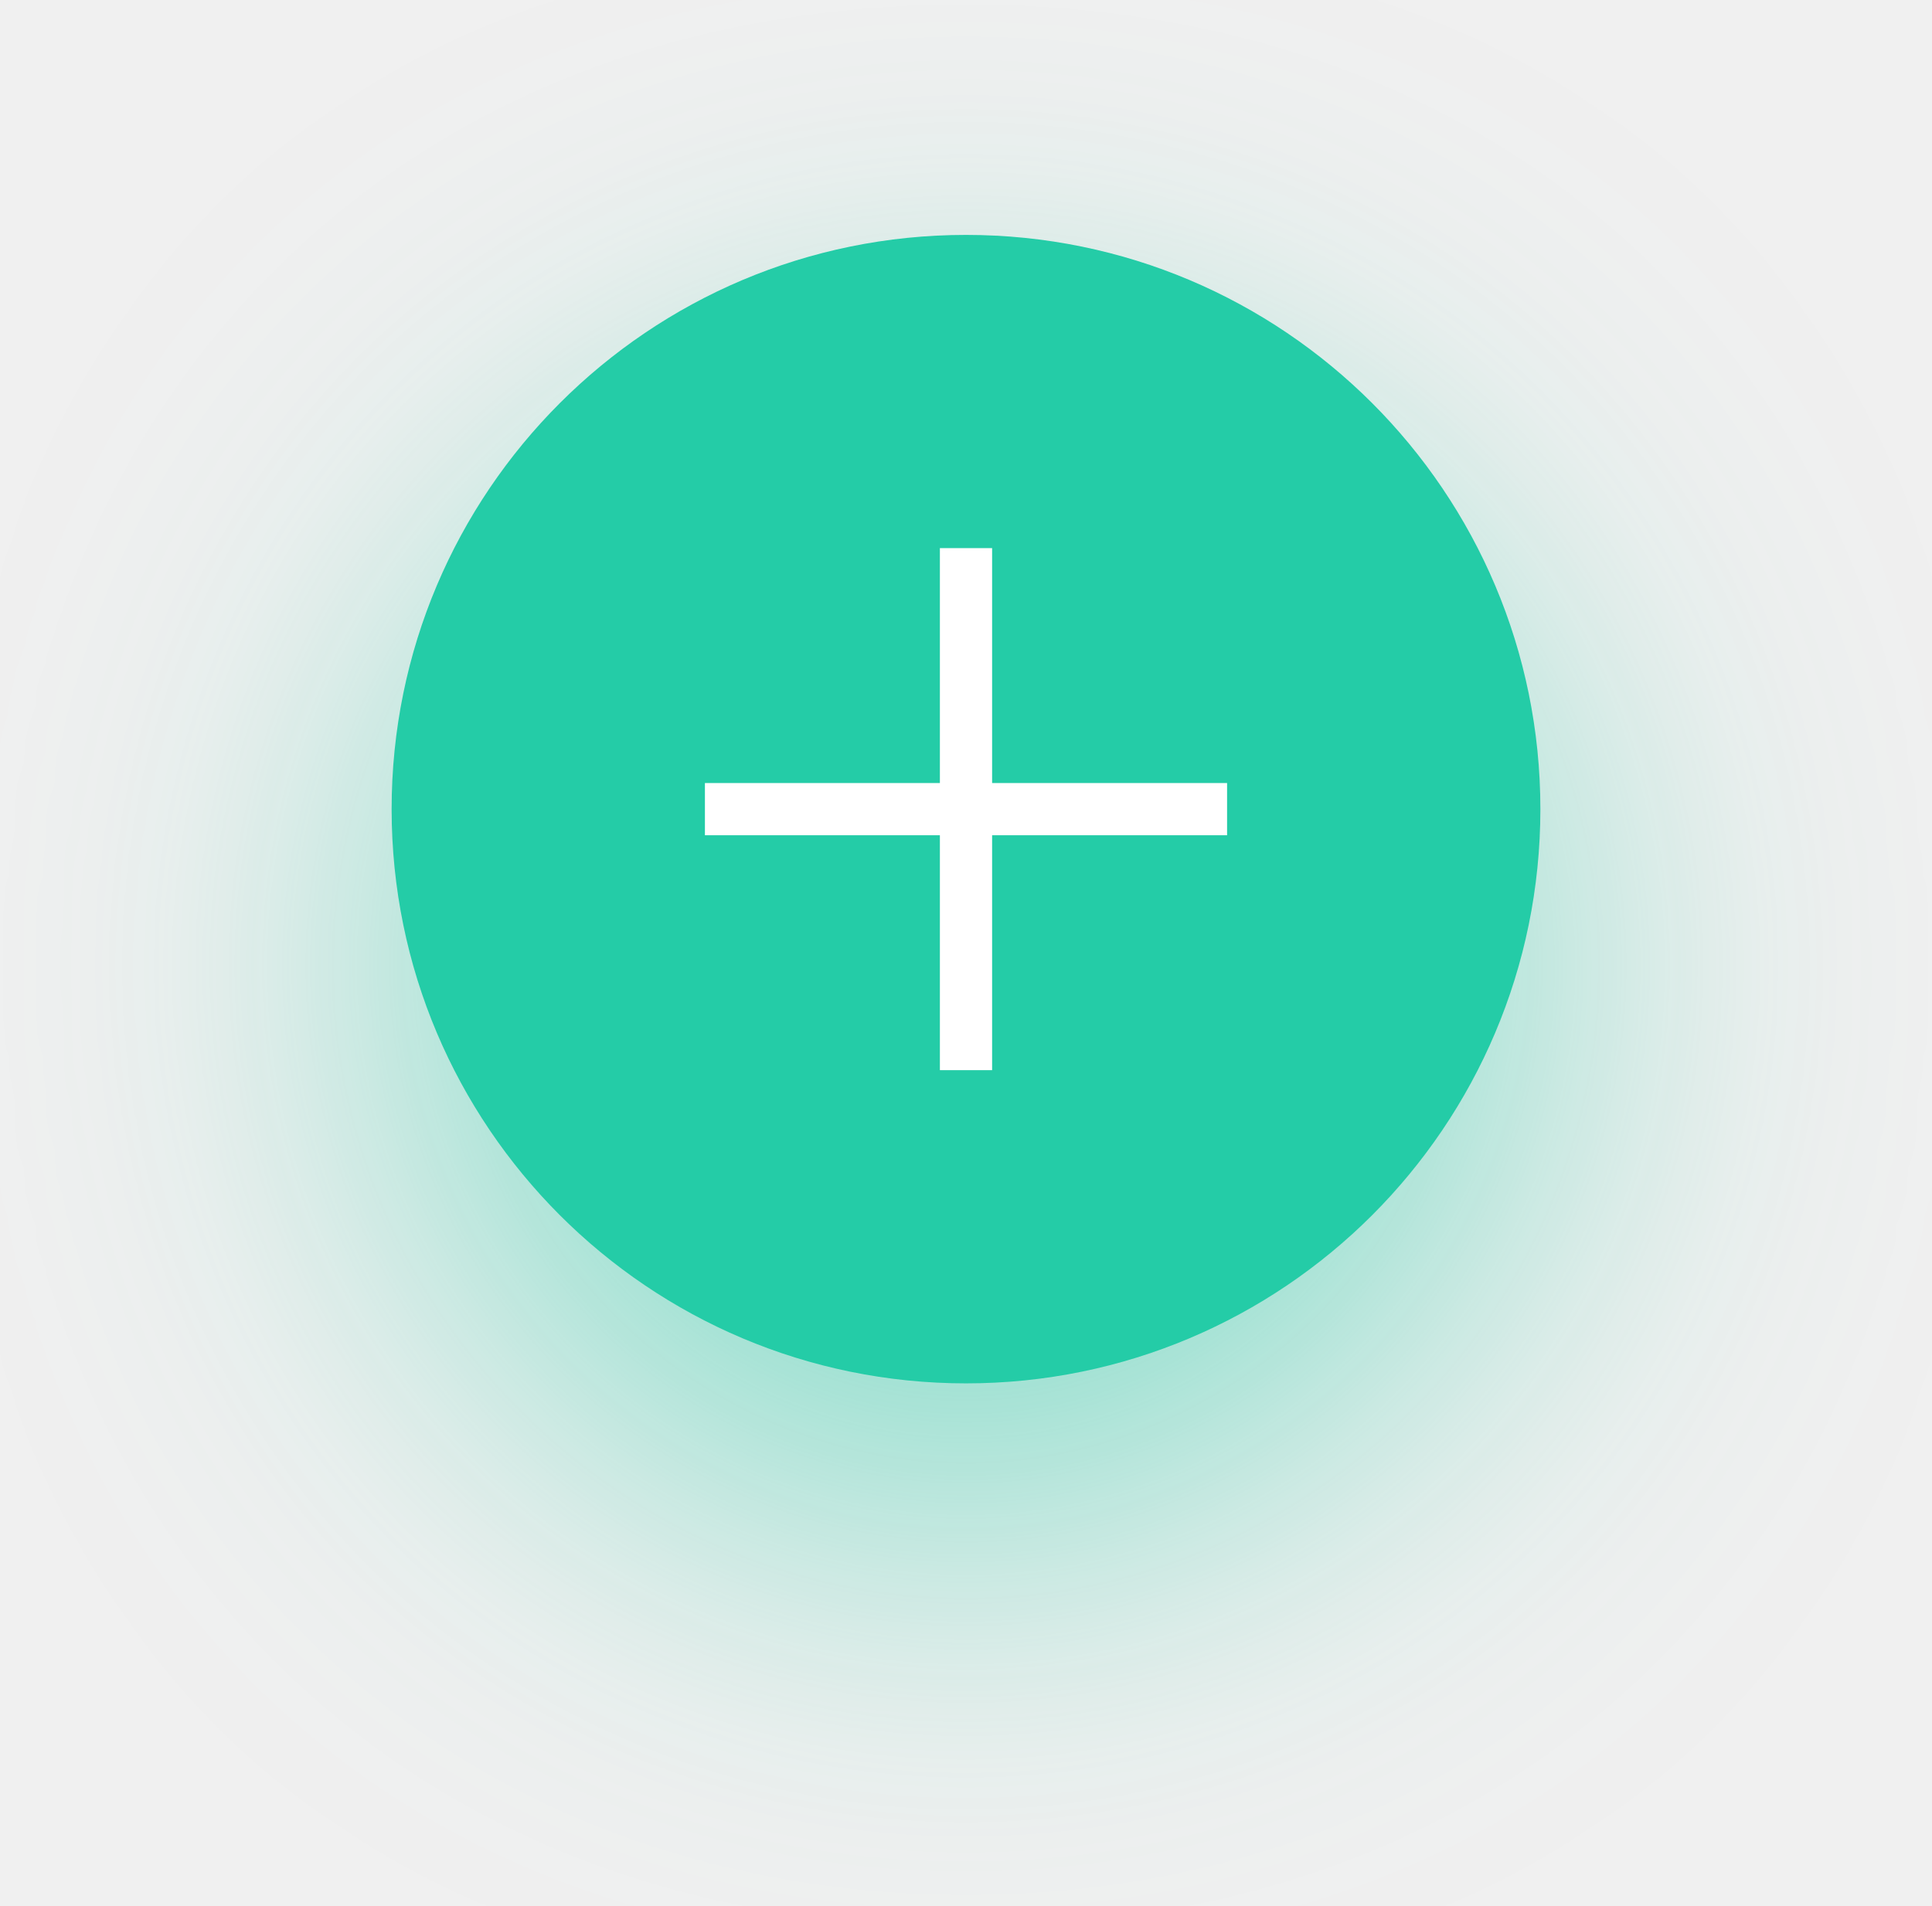
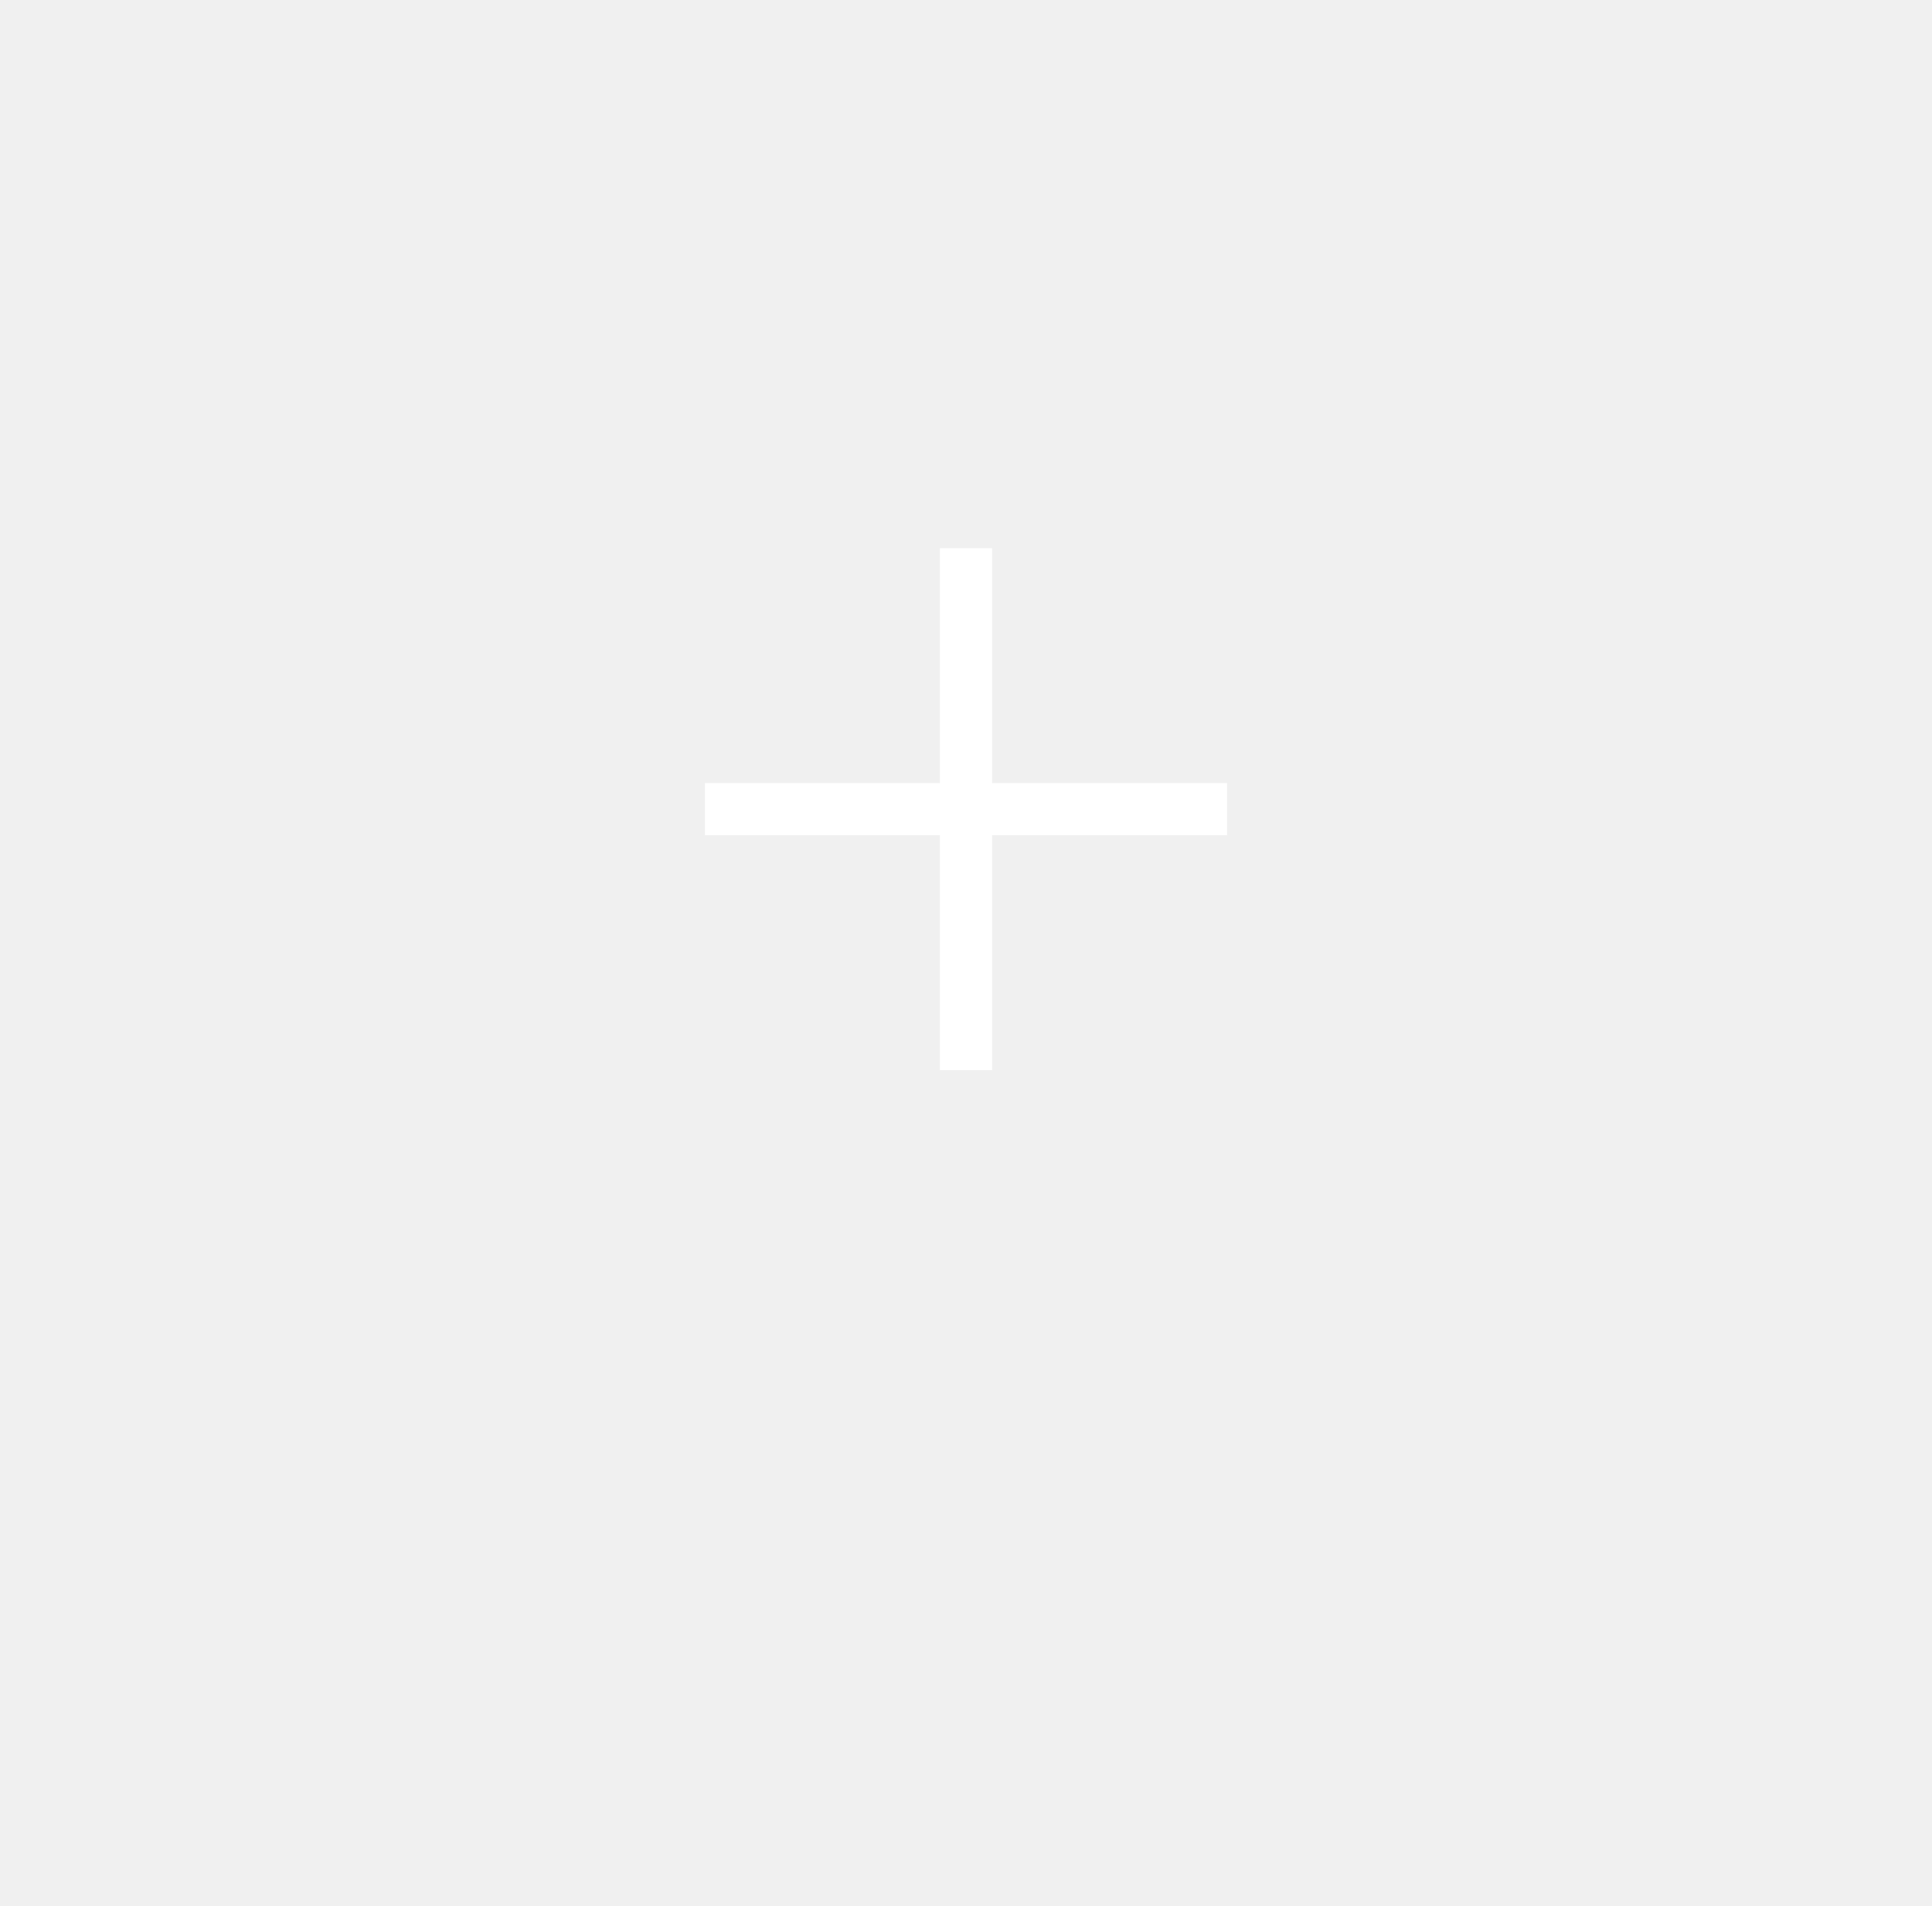
<svg xmlns="http://www.w3.org/2000/svg" viewBox="0 0 74 73" fill="none">
  <g filter="url(#filter0_d_7_35)">
-     <circle cx="37" cy="31" r="22" fill="#24CCA7" />
+     <circle cx="37" cy="31" r="22" />
  </g>
  <path d="M37 21V41" stroke="white" stroke-width="2" />
  <path d="M27 31L47 31" stroke="white" stroke-width="2" />
  <defs>
    <filter id="filter0_d_7_35" x="0" y="0" width="74" height="74" filterUnits="userSpaceOnUse" color-interpolation-filters="sRGB">
      <feFlood flood-opacity="0" result="BackgroundImageFix" />
      <feColorMatrix in="SourceAlpha" type="matrix" values="0 0 0 0 0 0 0 0 0 0 0 0 0 0 0 0 0 0 127 0" result="hardAlpha" />
      <feOffset dy="6" />
      <feGaussianBlur stdDeviation="7.5" />
      <feColorMatrix type="matrix" values="0 0 0 0 0.141 0 0 0 0 0.8 0 0 0 0 0.655 0 0 0 0.5 0" />
      <feBlend mode="normal" in2="BackgroundImageFix" result="effect1_dropShadow_7_35" />
      <feBlend mode="normal" in="SourceGraphic" in2="effect1_dropShadow_7_35" result="shape" />
    </filter>
  </defs>
</svg>
